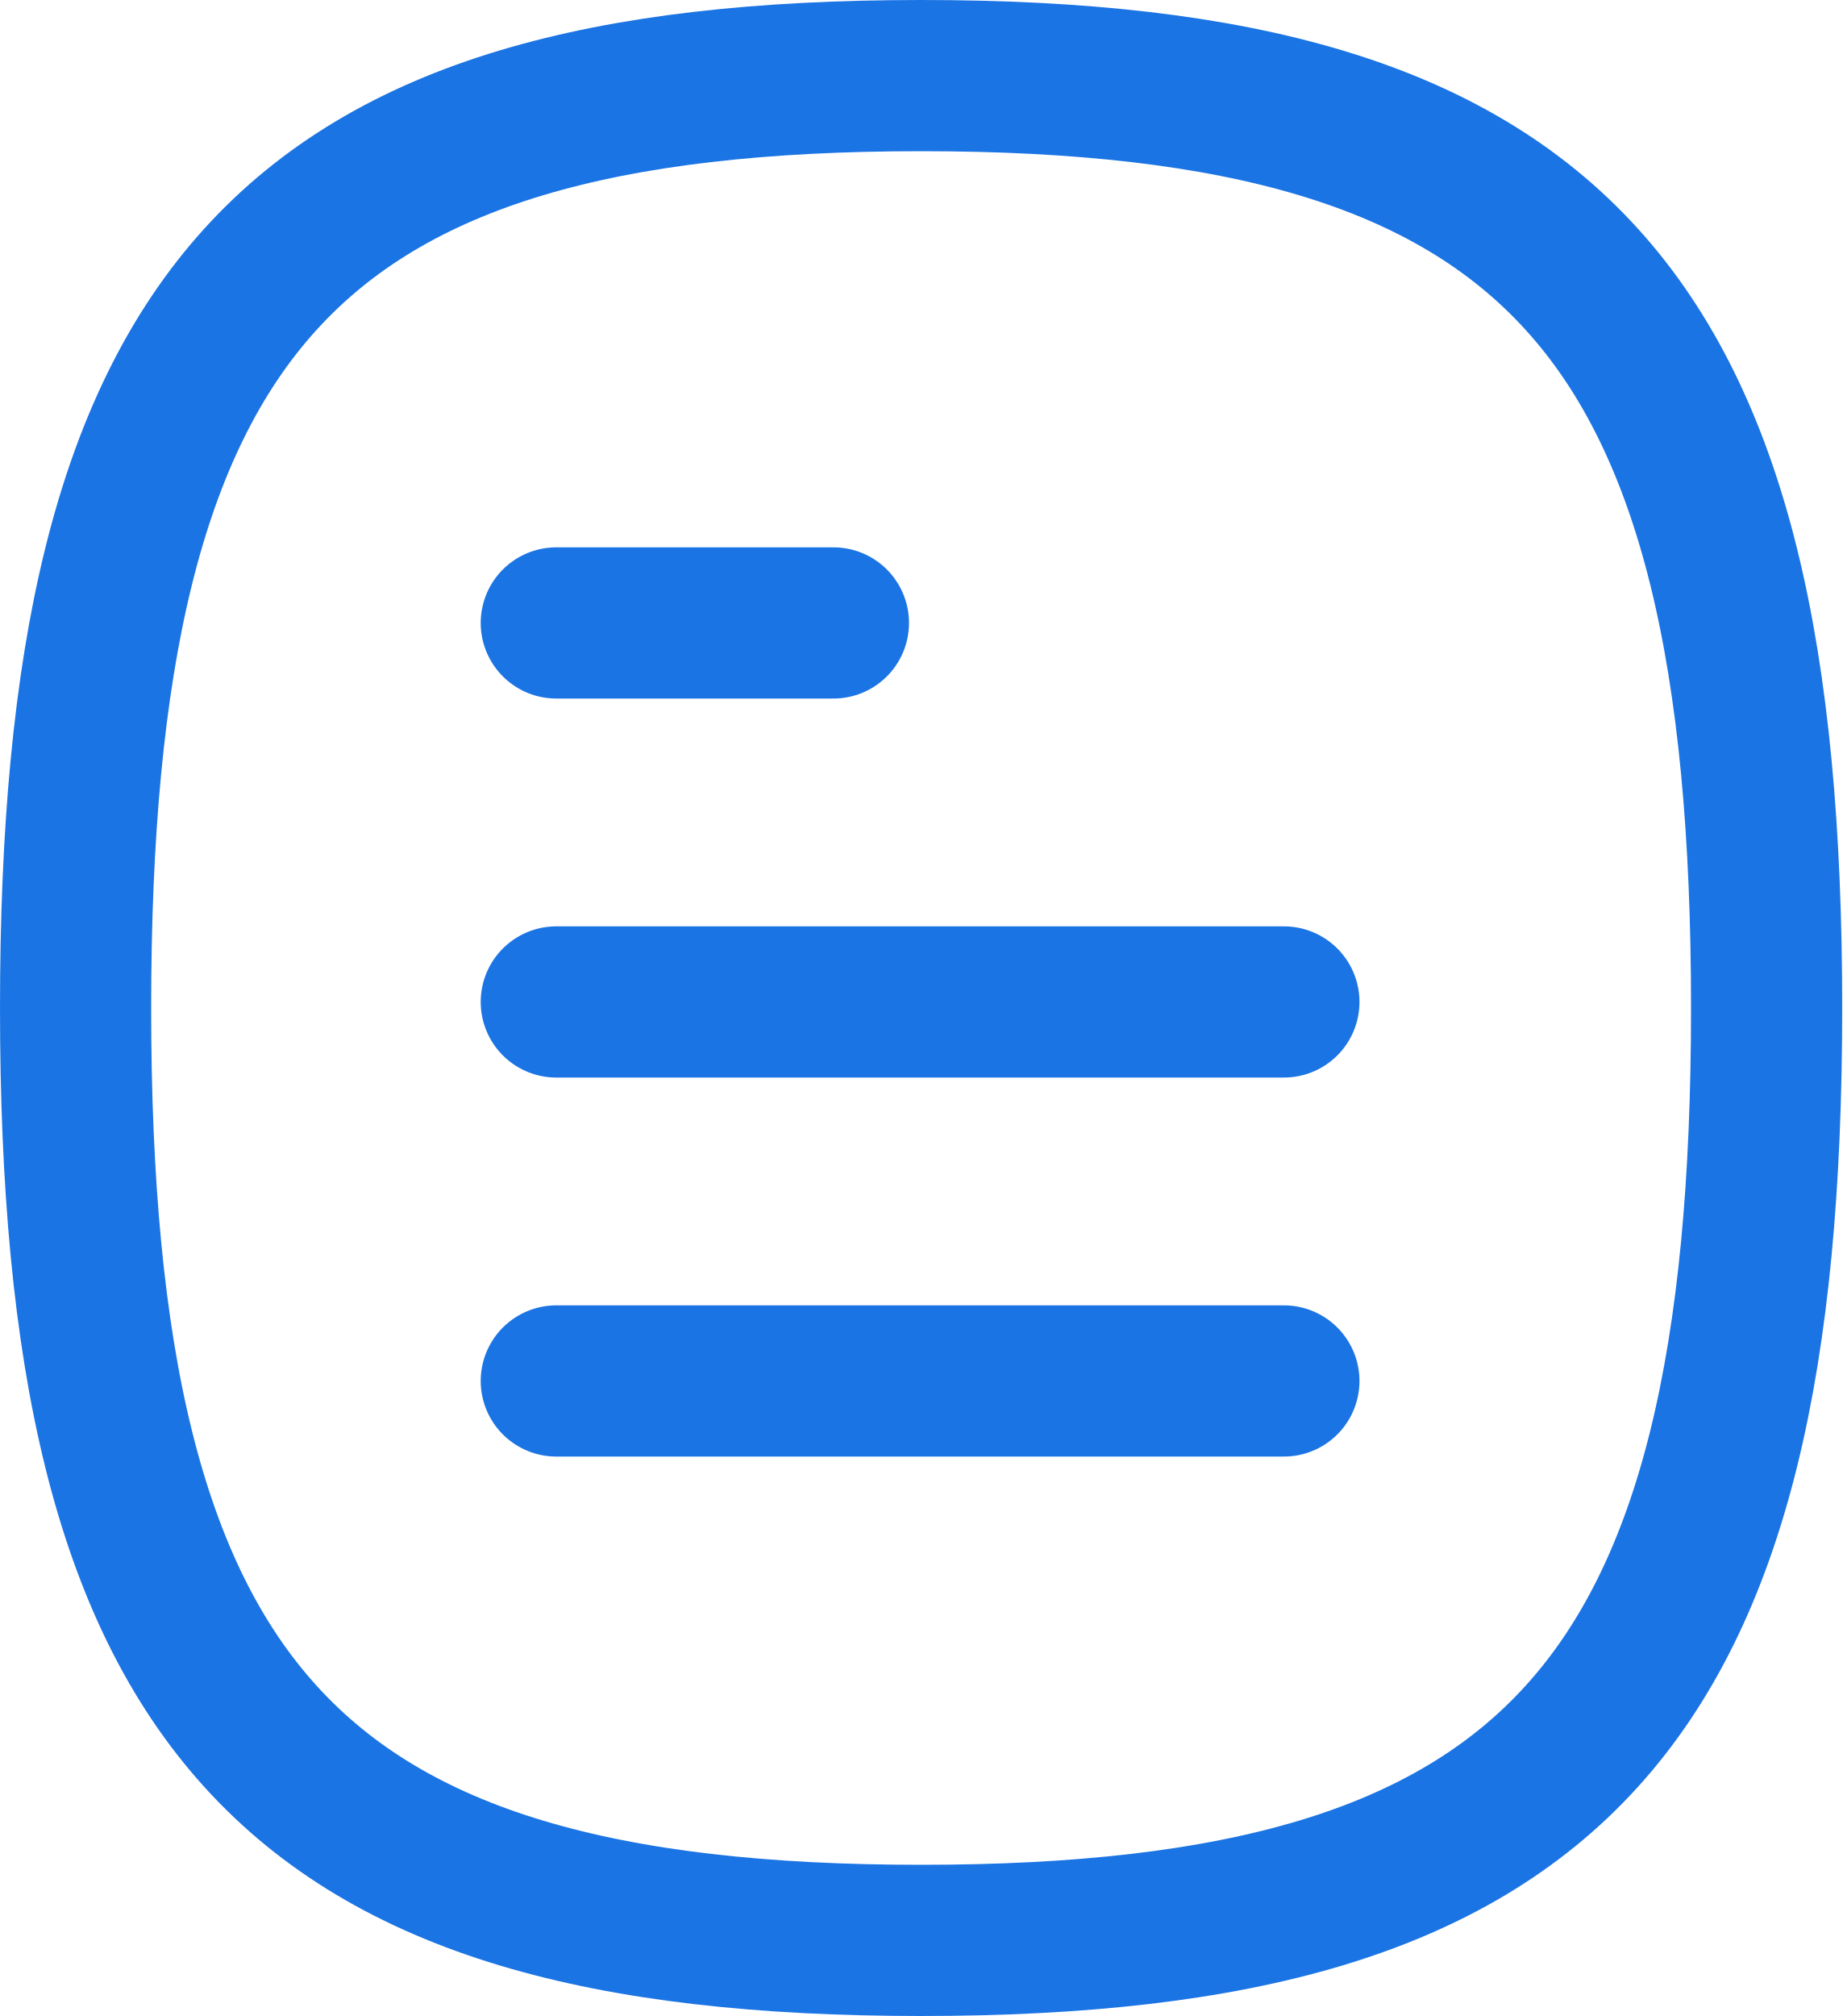
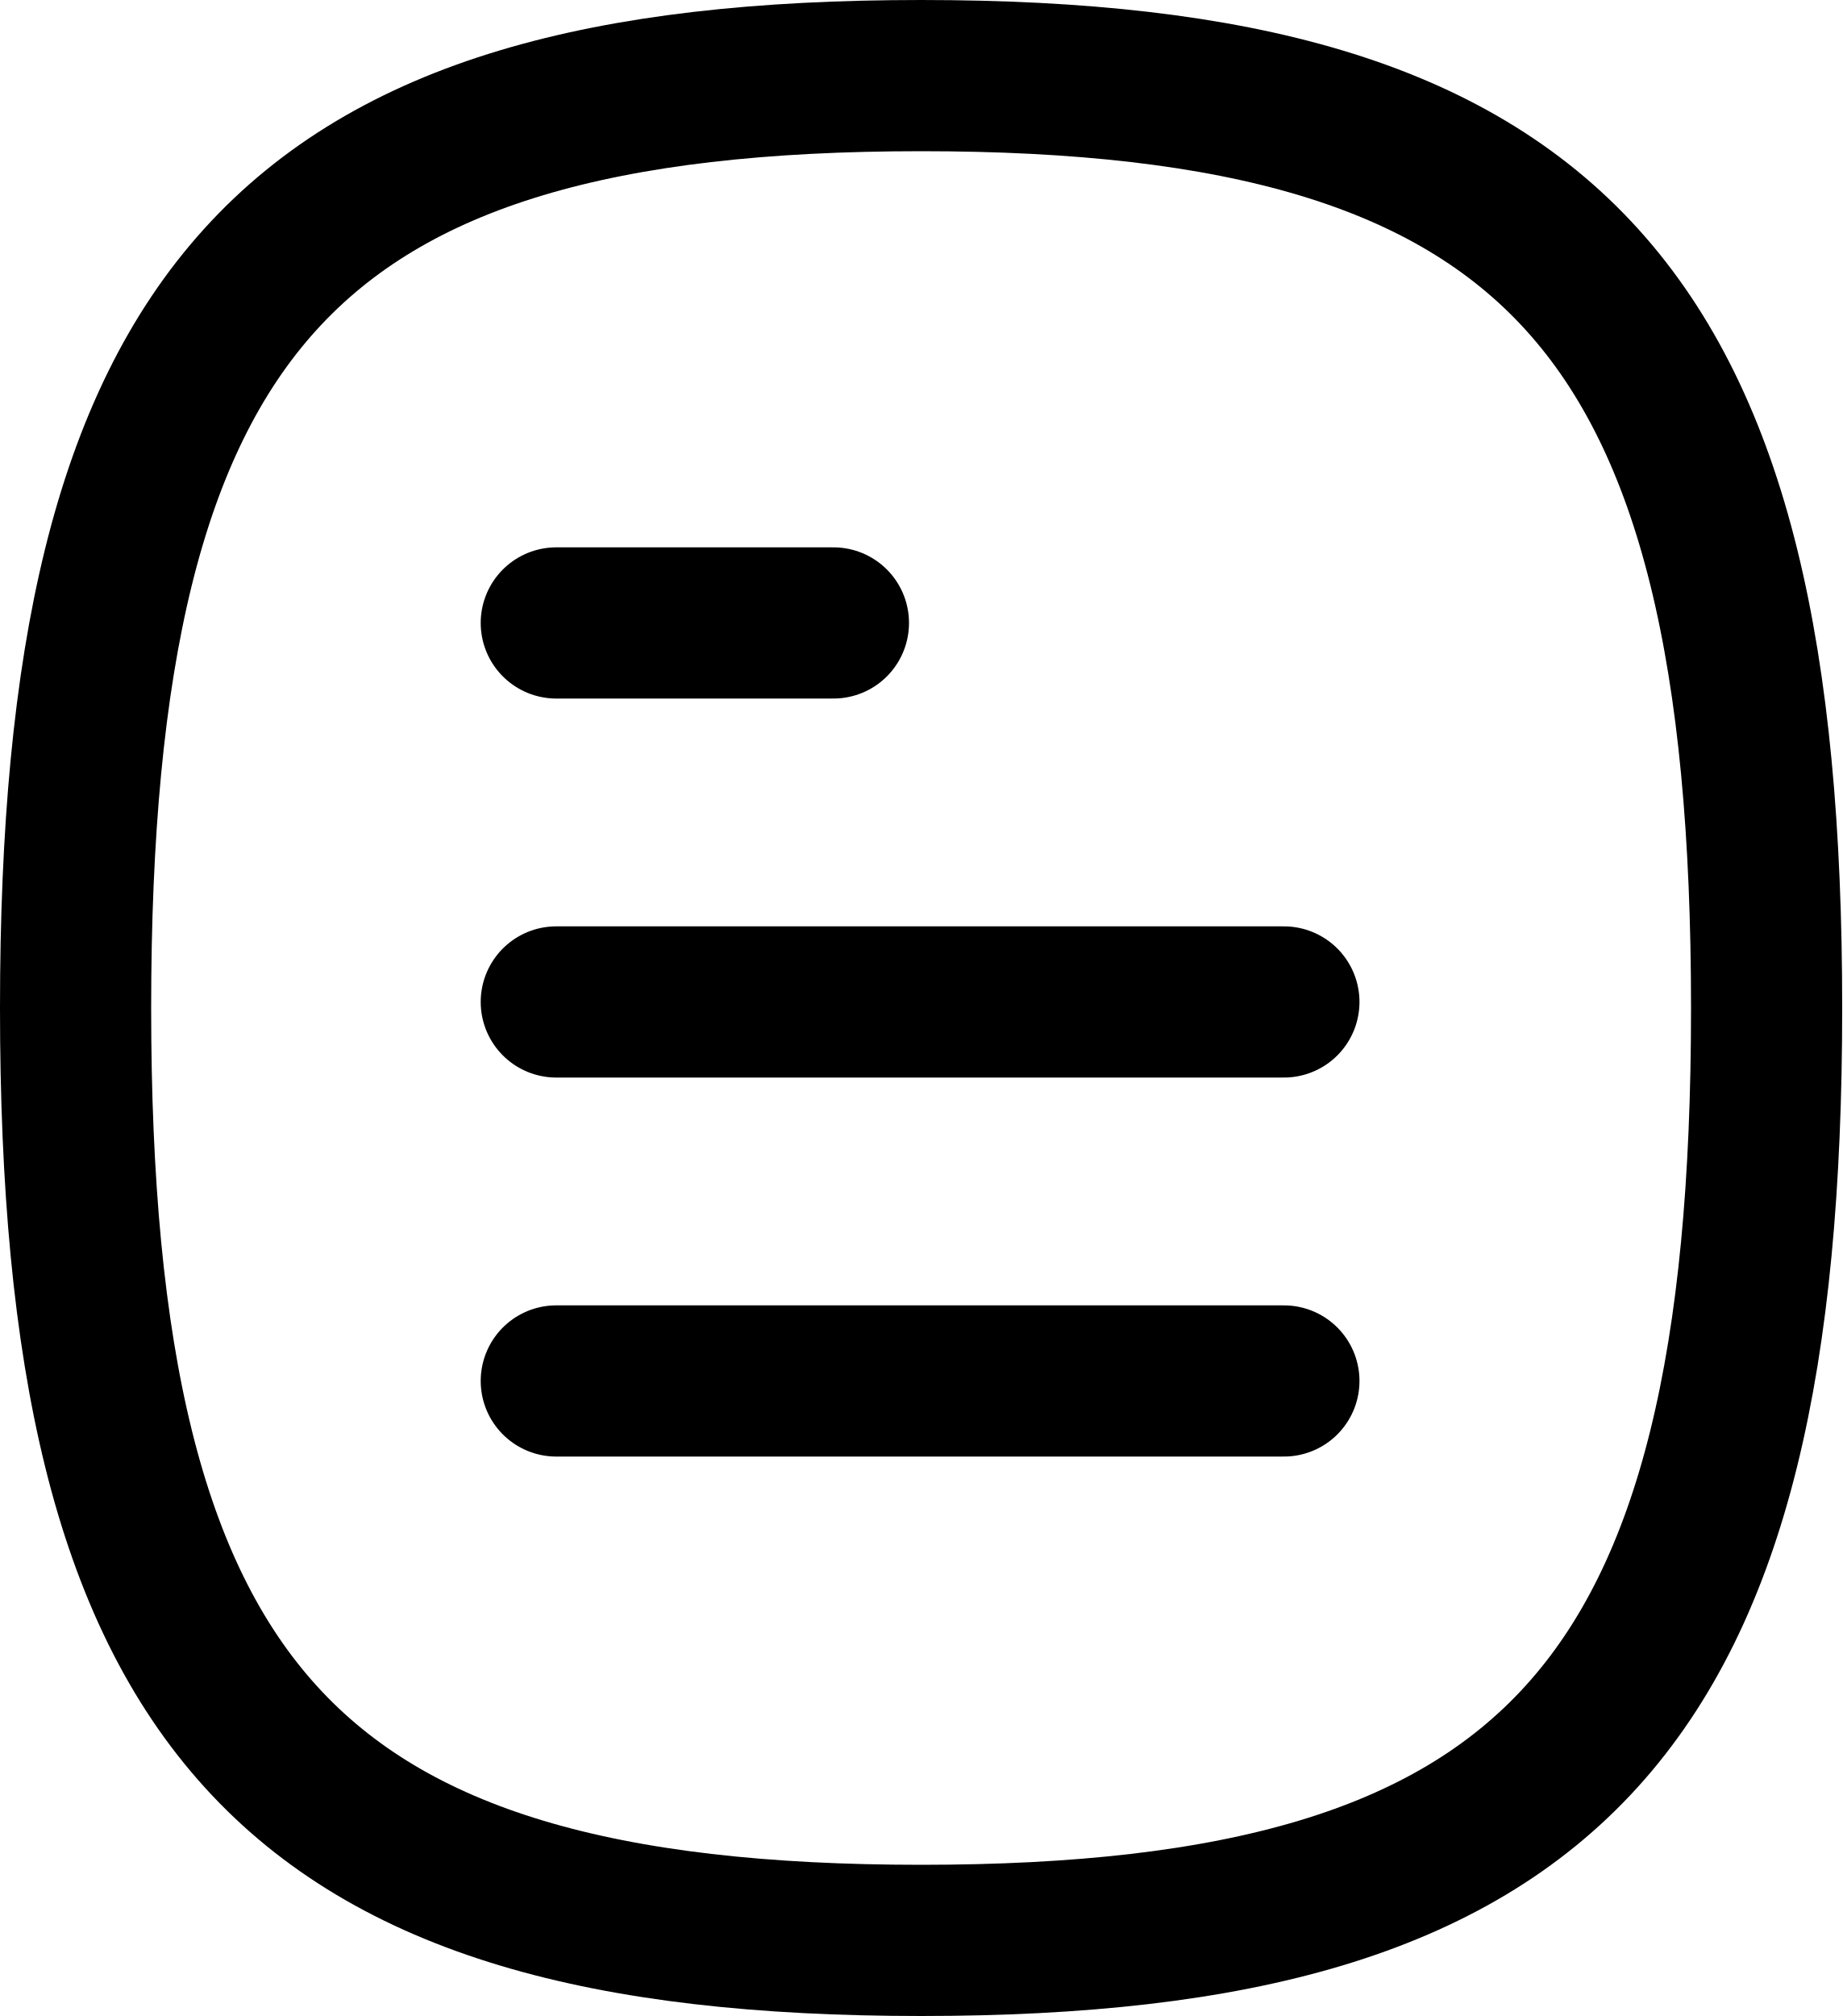
<svg xmlns="http://www.w3.org/2000/svg" viewBox="0 0 18.28 20">
  <defs>
-     <style>.cls-1{fill:none;stroke:#1b74e4;stroke-linecap:round;stroke-linejoin:round;stroke-width:1.5px;}</style>
+     <style>.cls-1{fill:none;stroke:#000;stroke-linecap:round;stroke-linejoin:round;stroke-width:1.5px;}</style>
  </defs>
  <g id="Calque_2" data-name="Calque 2">
    <g id="Layer_1" data-name="Layer 1">
      <g id="Iconly_3" data-name="Iconly 3">
        <g id="Iconly_Curved_Document" data-name="Iconly Curved Document">
          <g id="Document-9">
            <path id="Stroke_1-264" data-name="Stroke 1-264" class="cls-1" d="M12.74,13.7H5.52" />
            <path id="Stroke_2-22" data-name="Stroke 2-22" class="cls-1" d="M12.74,9.94H5.52" />
            <path id="Stroke_3-224" data-name="Stroke 3-224" class="cls-1" d="M8.27,6.18H5.52" />
            <path id="Stroke_4-24" data-name="Stroke 4-24" class="cls-1" d="M.75,10c0,6.94,2.1,9.25,8.39,9.25s8.39-2.31,8.39-9.25S15.44.75,9.14.75.75,3.06.75,10Z" />
          </g>
        </g>
      </g>
    </g>
  </g>
</svg>
